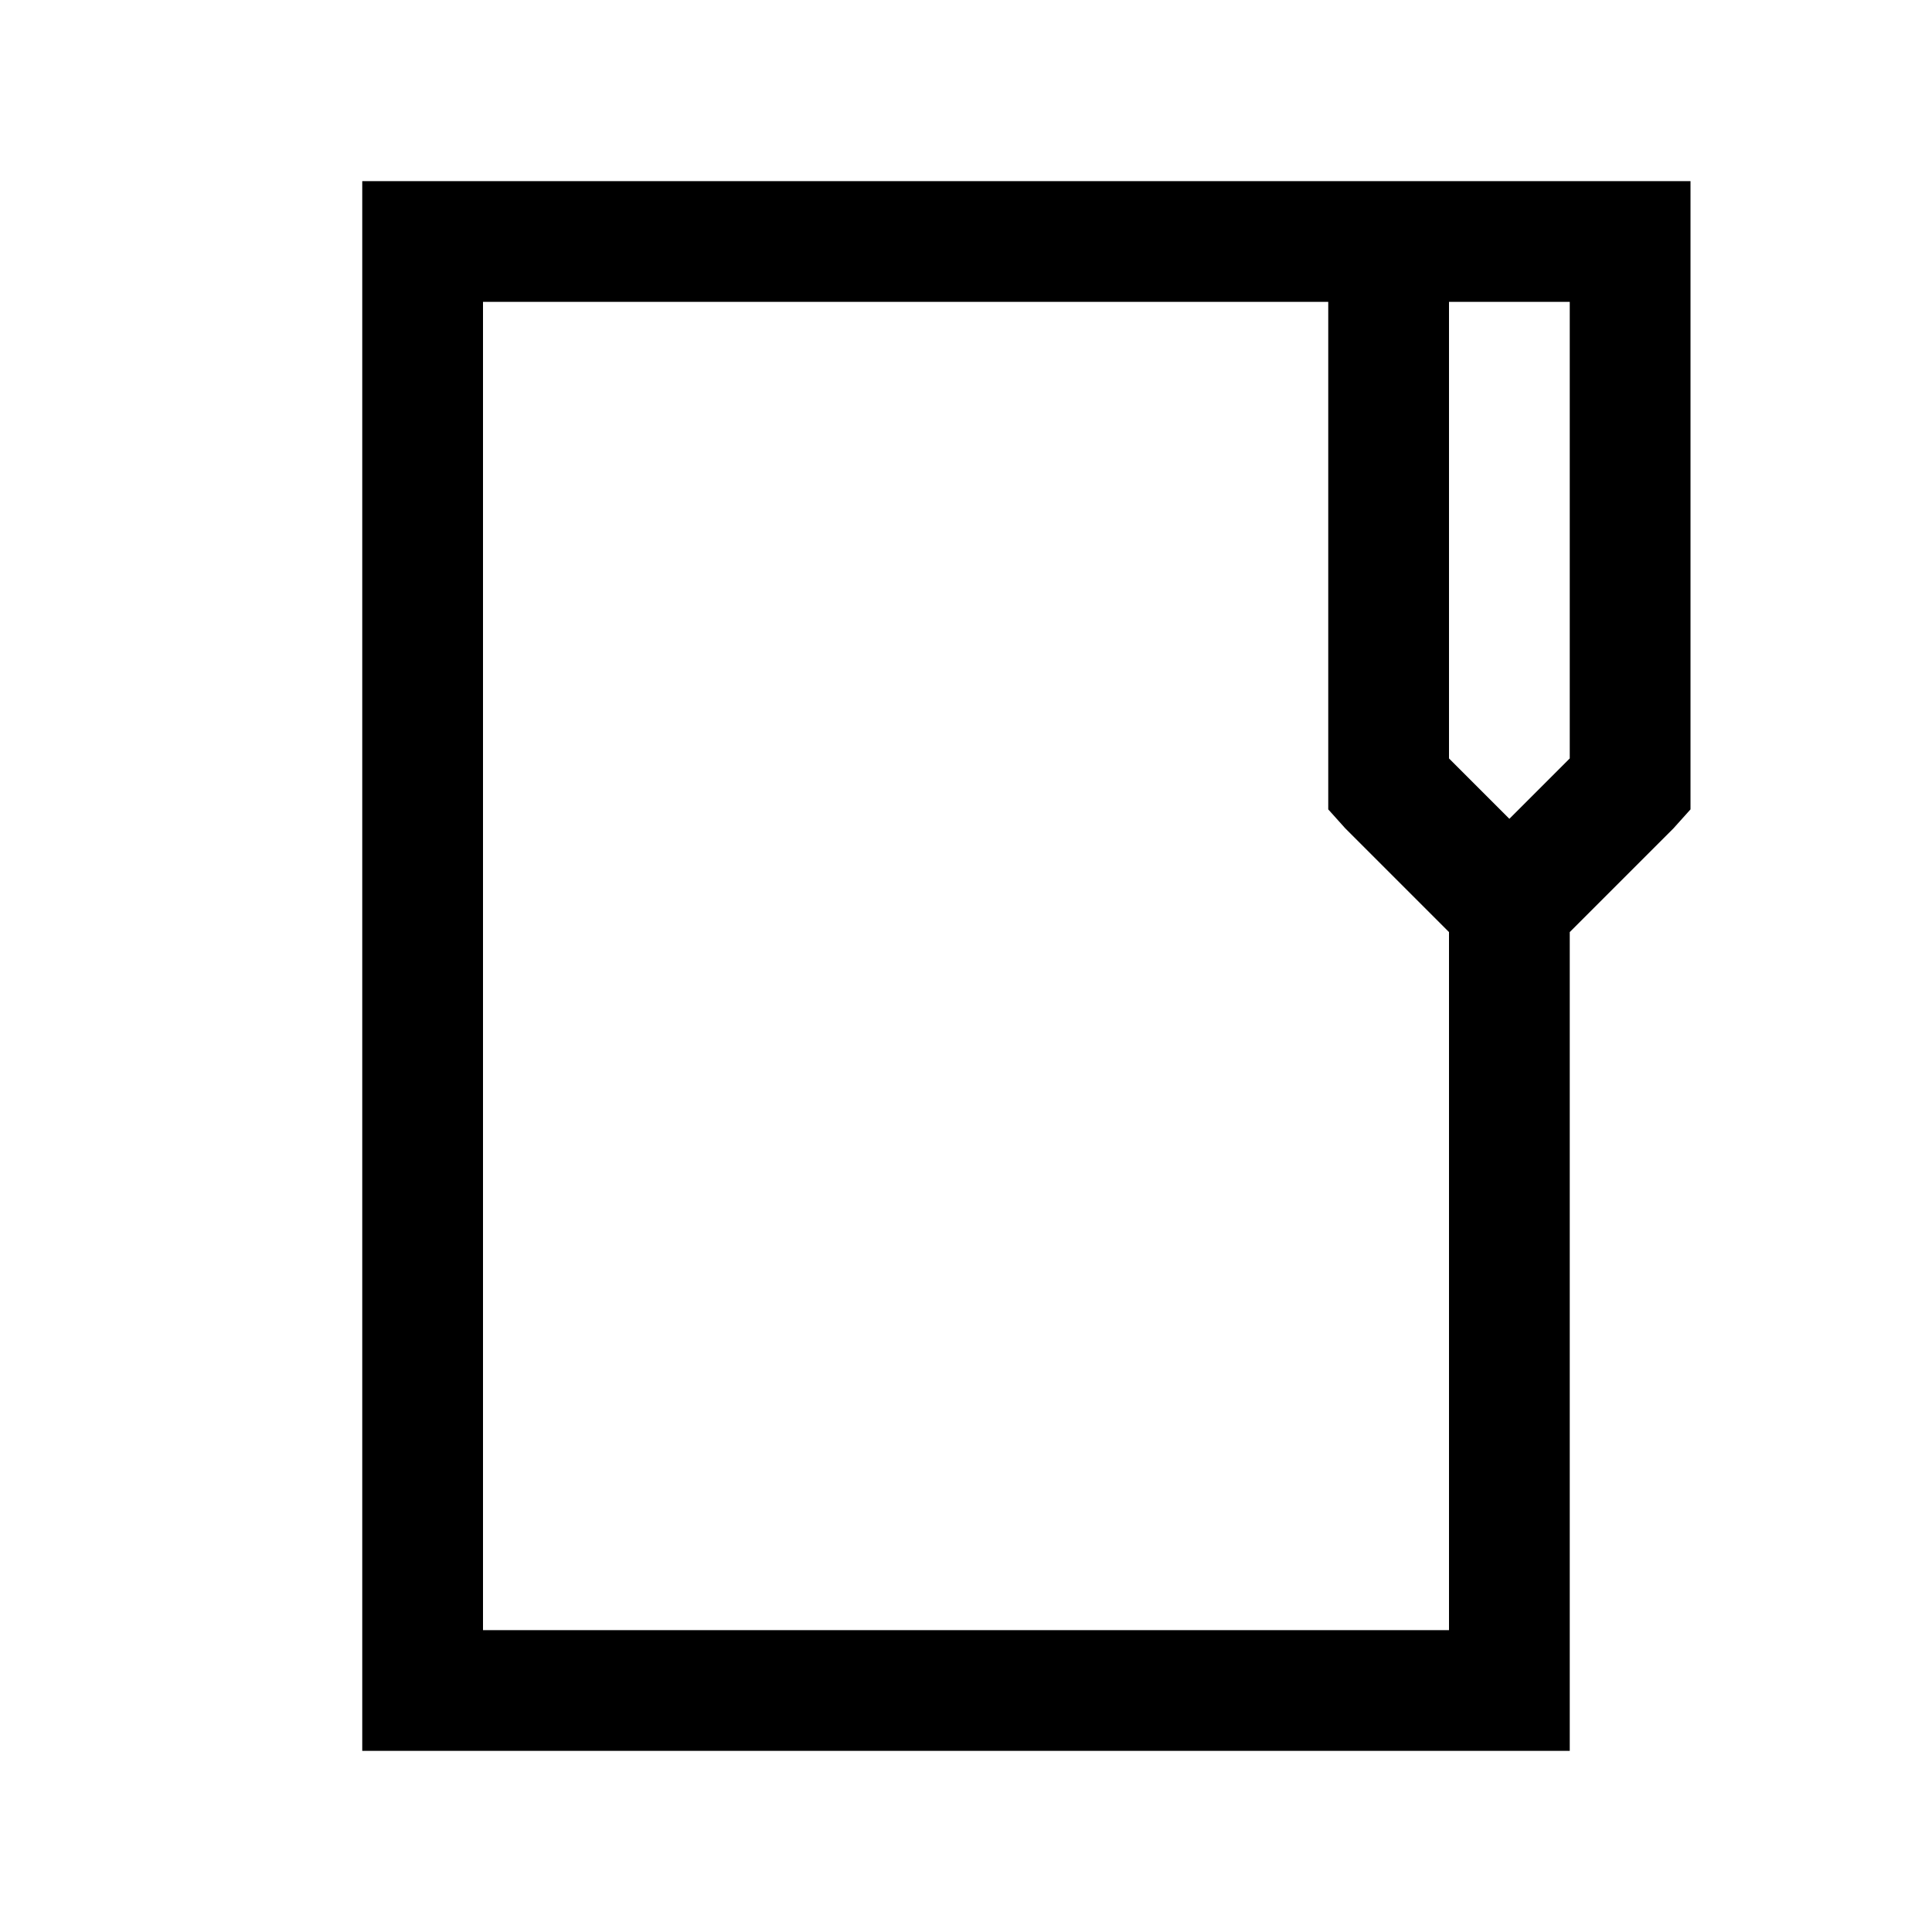
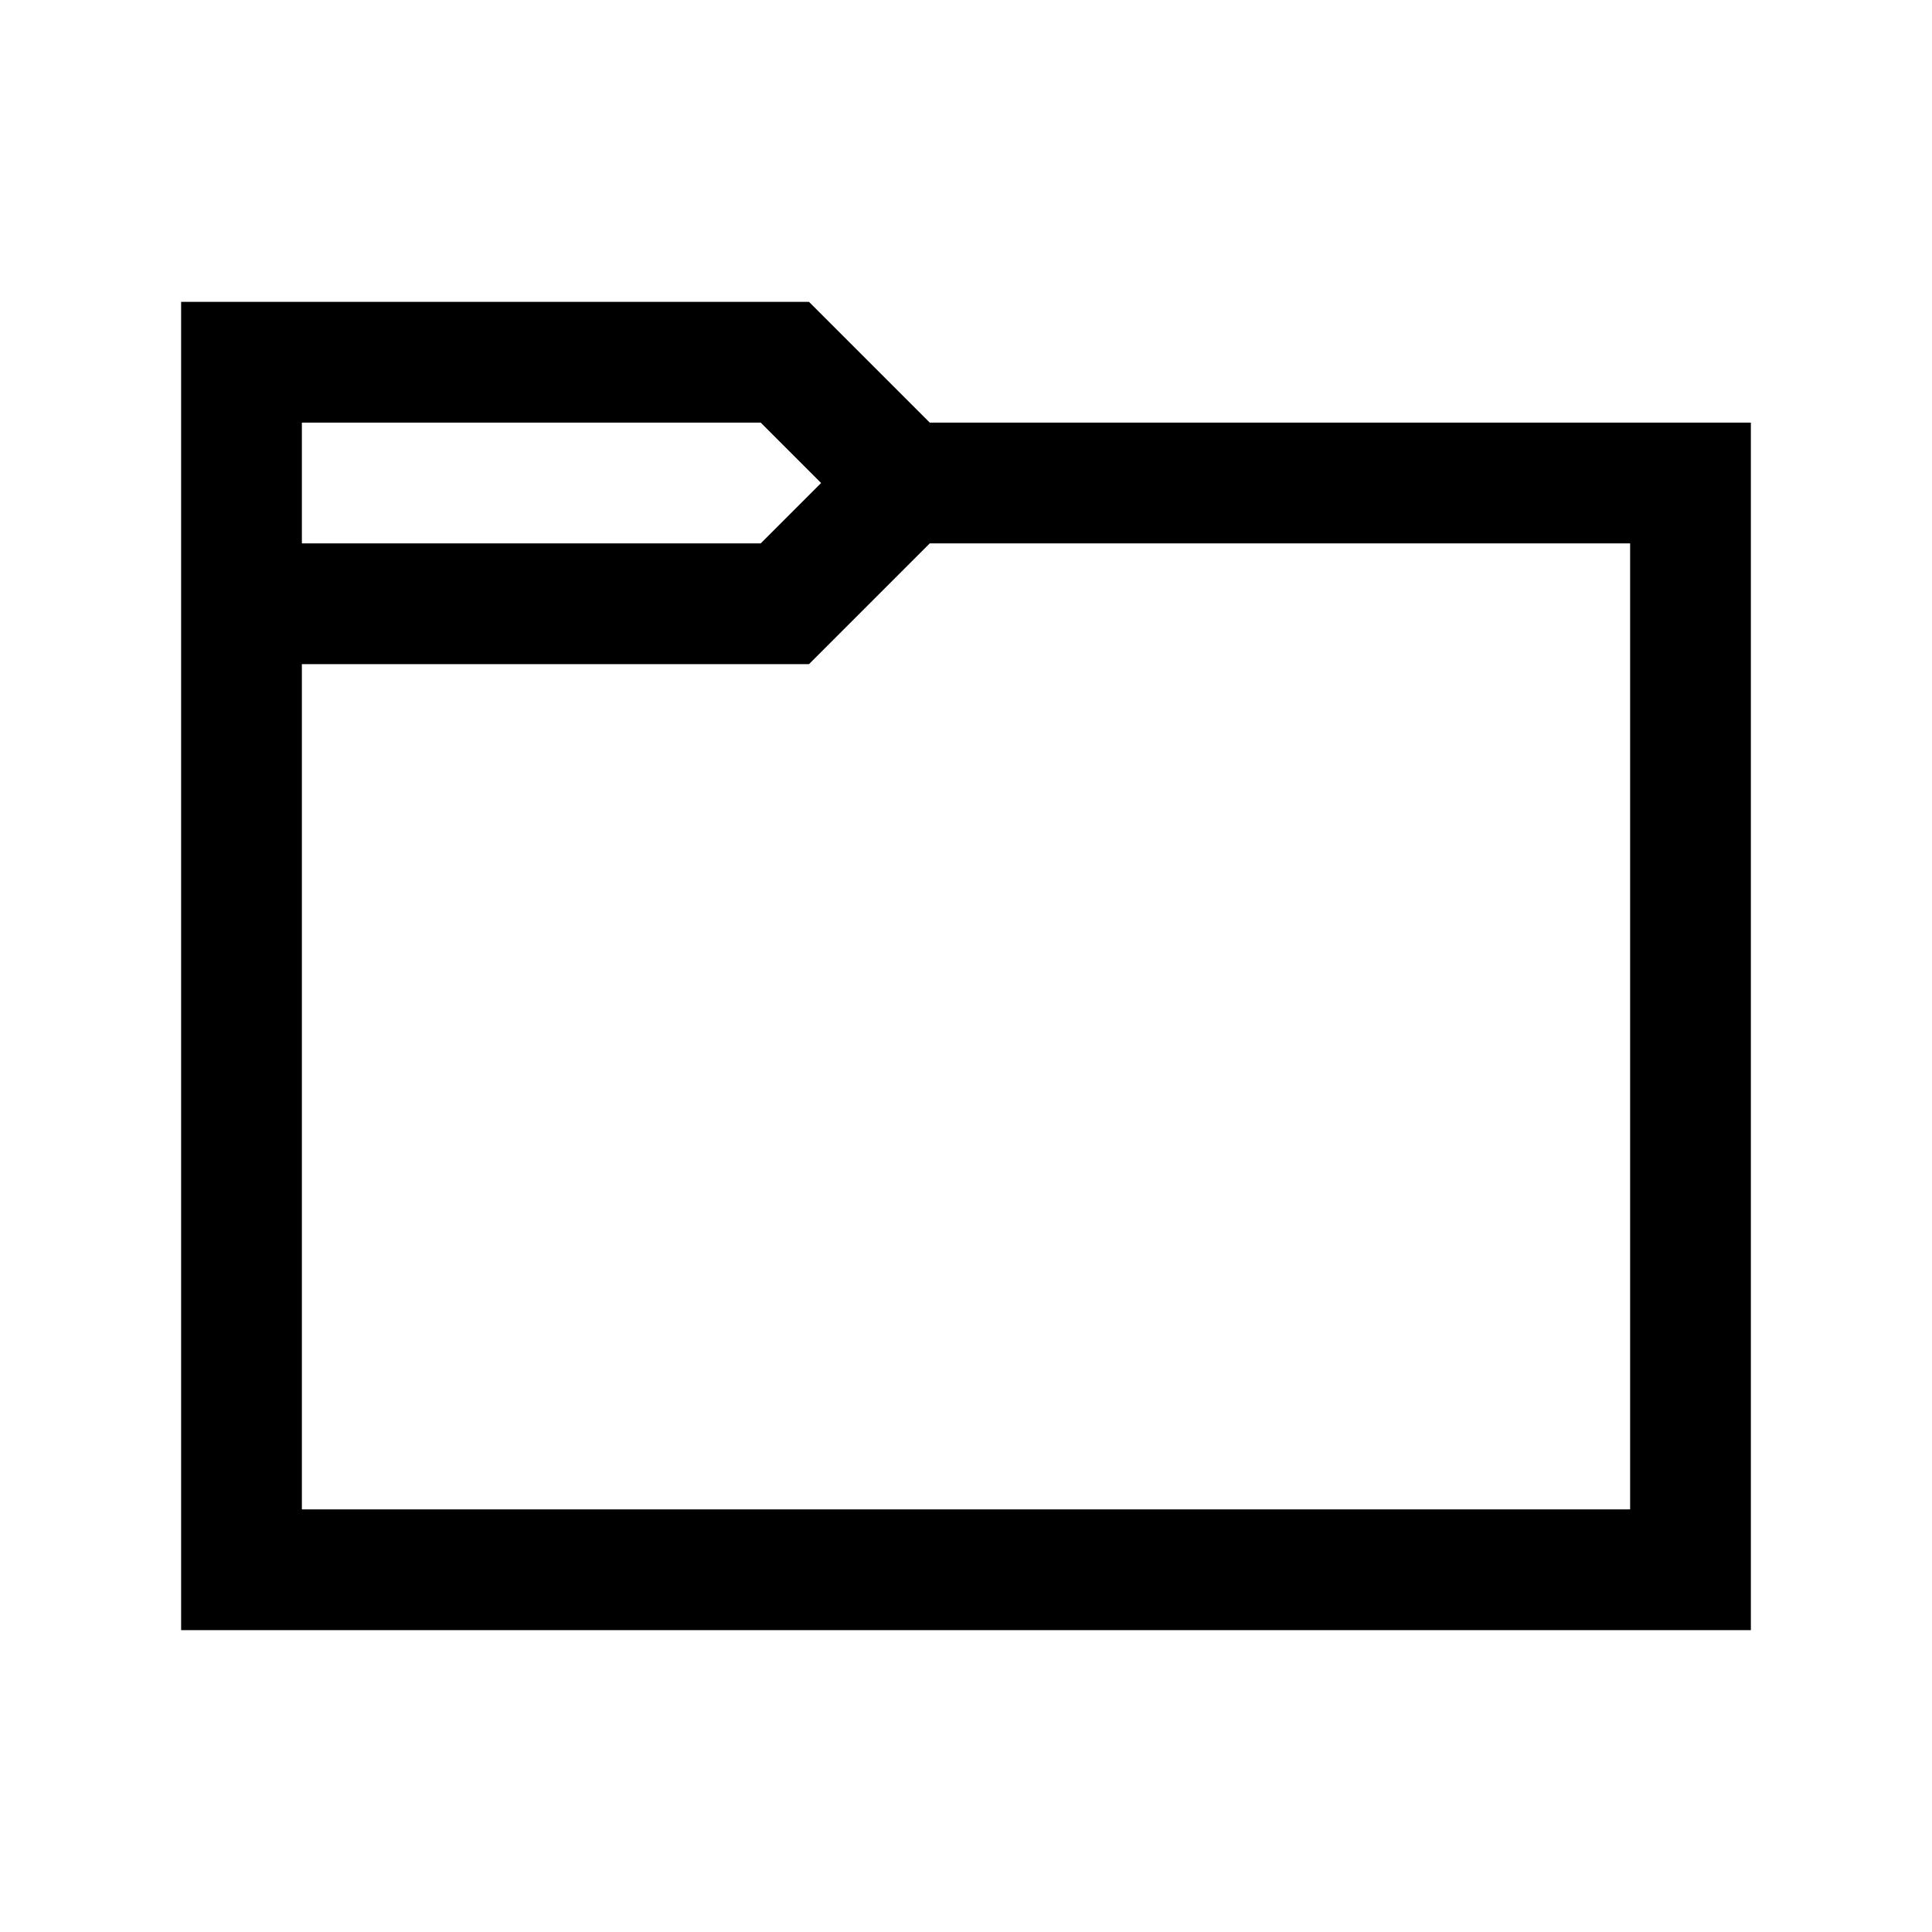
- <svg xmlns="http://www.w3.org/2000/svg" viewBox="0 0 32 32" fill="#000000">
-   <path style="text-indent:0;text-align:start;line-height:normal;text-transform:none;block-progression:tb;-inkscape-font-specification:Bitstream Vera Sans" d="M 6 3 L 6 4 L 6 28 L 6 29 L 7 29 L 25 29 L 26 29 L 26 28 L 26 15.438 L 27.719 13.719 L 28 13.406 L 28 13 L 28 4 L 28 3 L 27 3 L 24 3 L 23 3 L 7 3 L 6 3 z M 8 5 L 22 5 L 22 13 L 22 13.406 L 22.281 13.719 L 24 15.438 L 24 27 L 8 27 L 8 5 z M 24 5 L 26 5 L 26 12.562 L 25 13.562 L 24 12.562 L 24 5 z" color="#000" overflow="visible" font-family="Bitstream Vera Sans" fill="#000000" />
+ <svg xmlns="http://www.w3.org/2000/svg" version="1.1" id="Layer_1" x="0px" y="0px" viewBox="0 0 32 32" style="enable-background:new 0 0 32 32;" xml:space="preserve">
+   <path d="M3,27h1h24h1v-1V8V7h-1H15.4l-1.7-1.7L13.4,5H13H4H3v1v3v1v16V27z M5,25V11h8h0.4l0.3-0.3L15.4,9H27v16H5z M5,9V7h7.6l1,1  l-1,1H5z" />
</svg>
